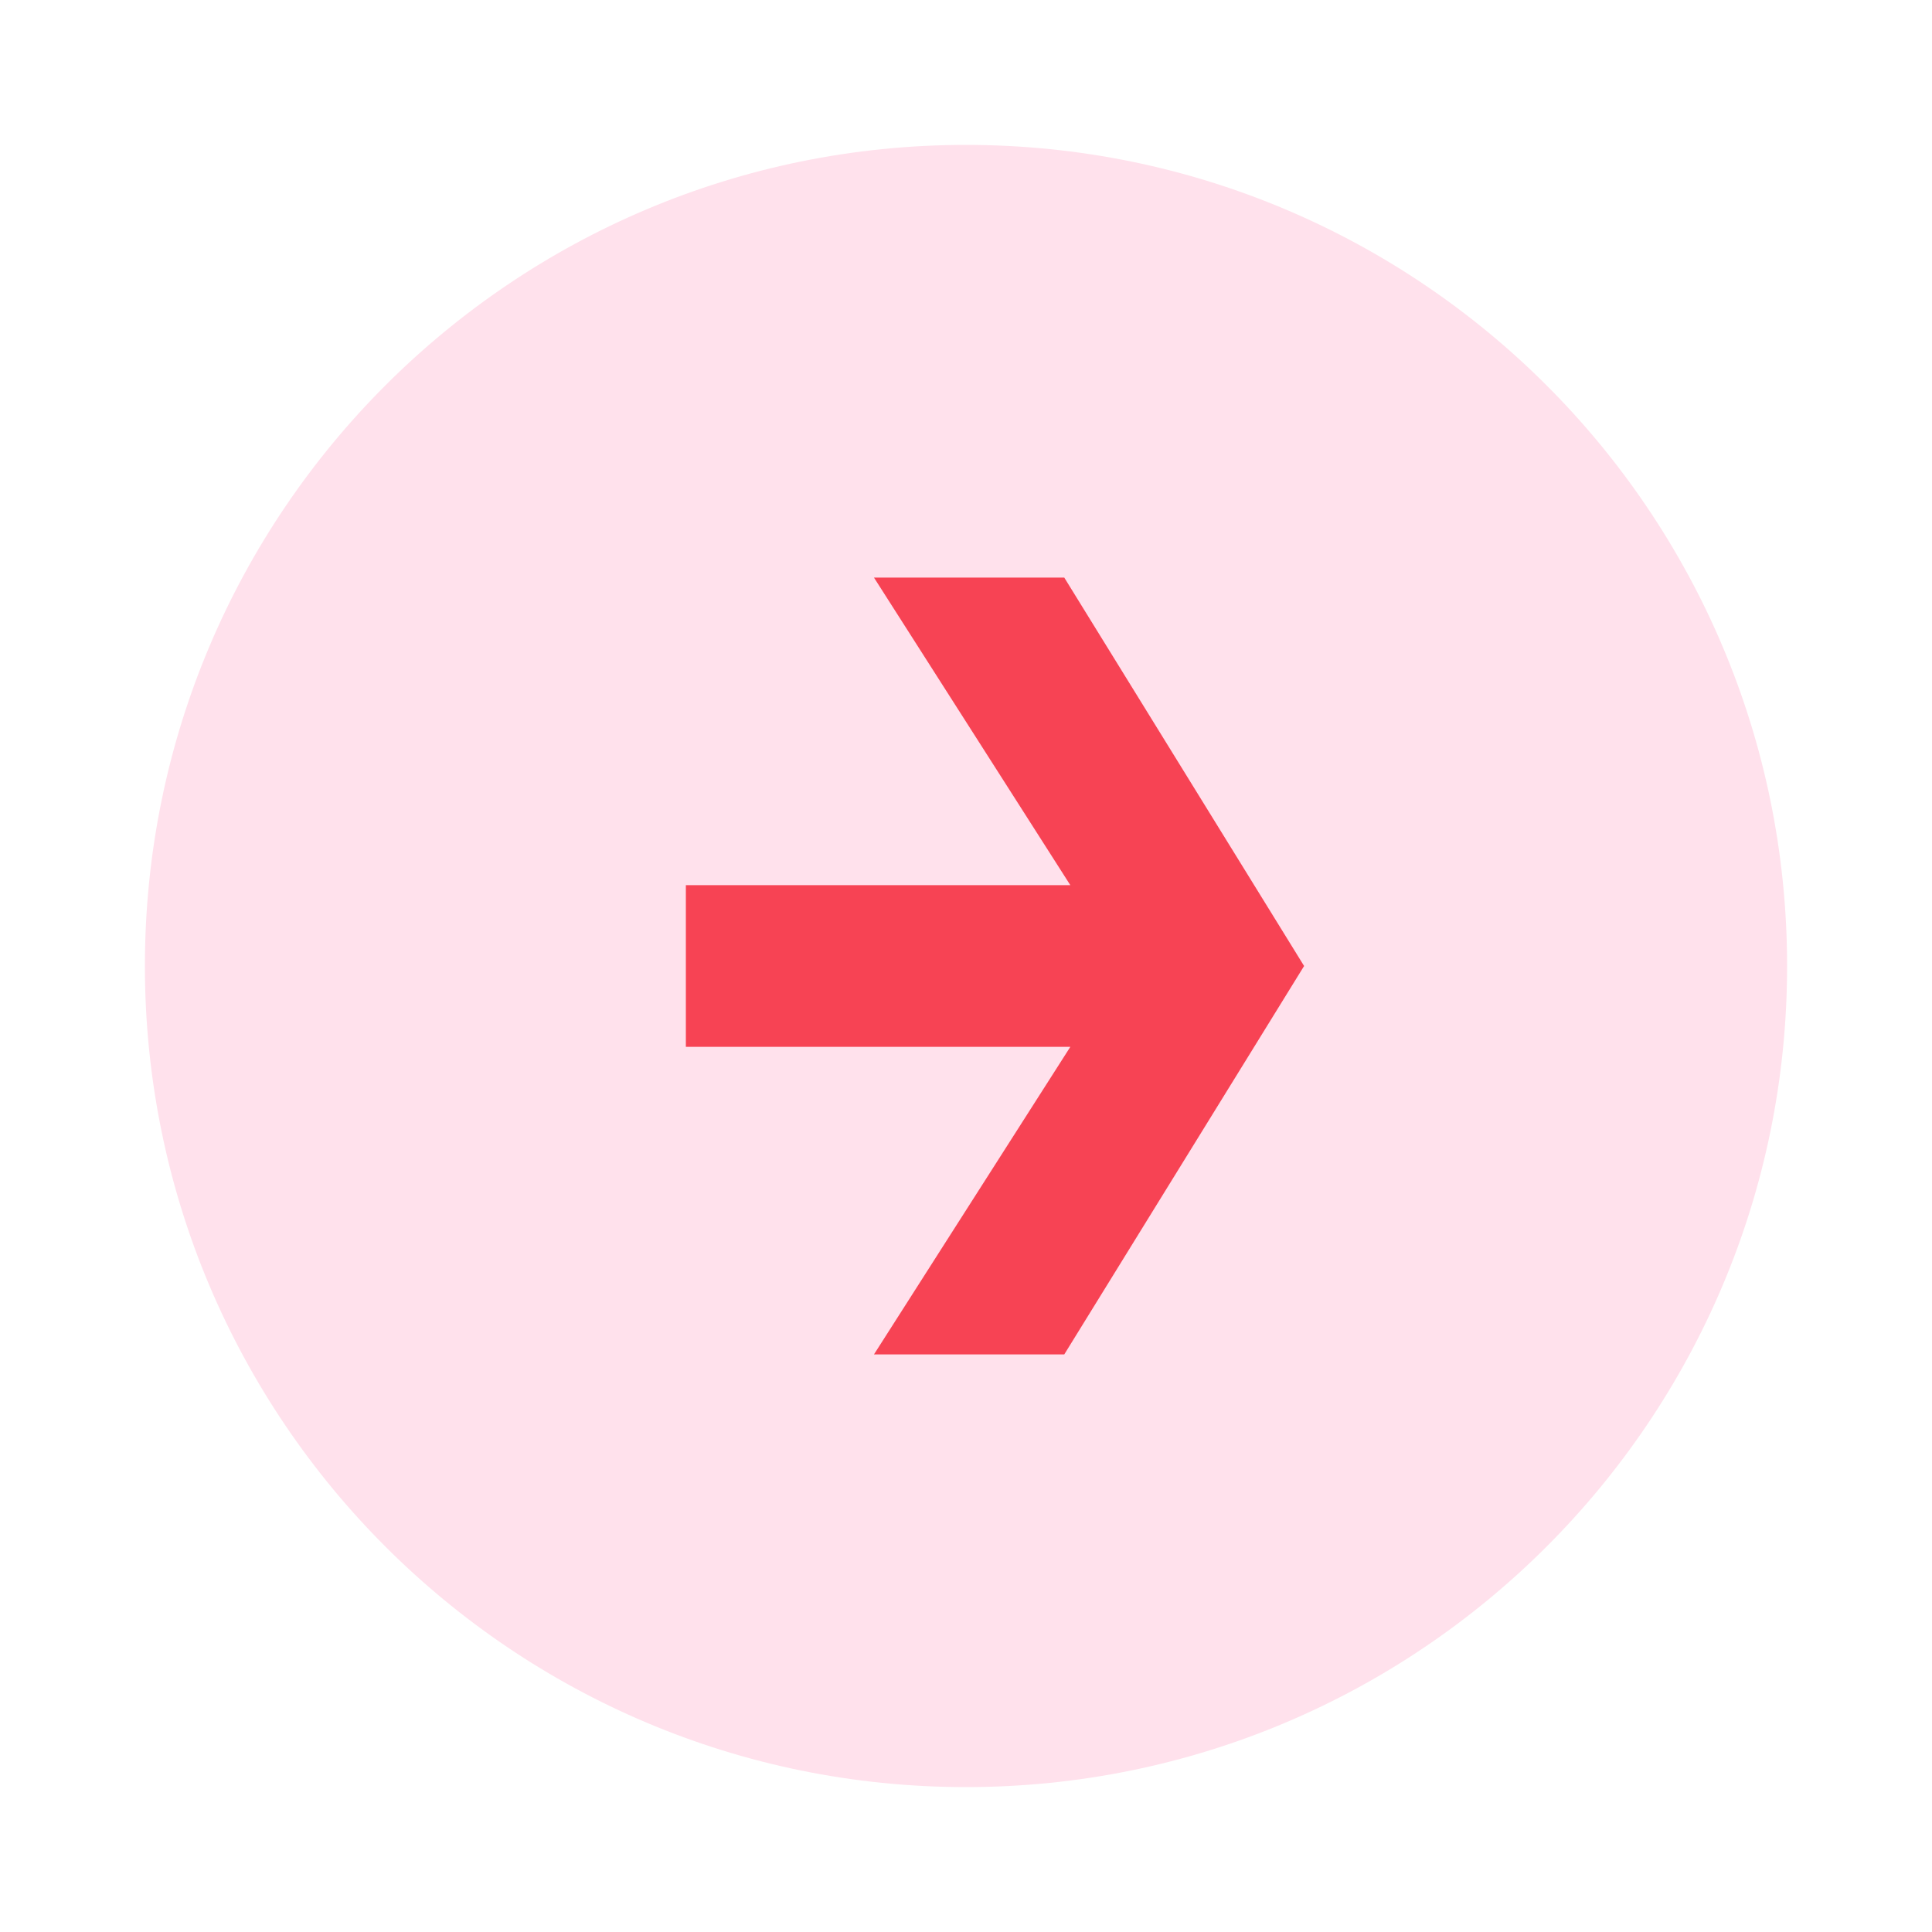
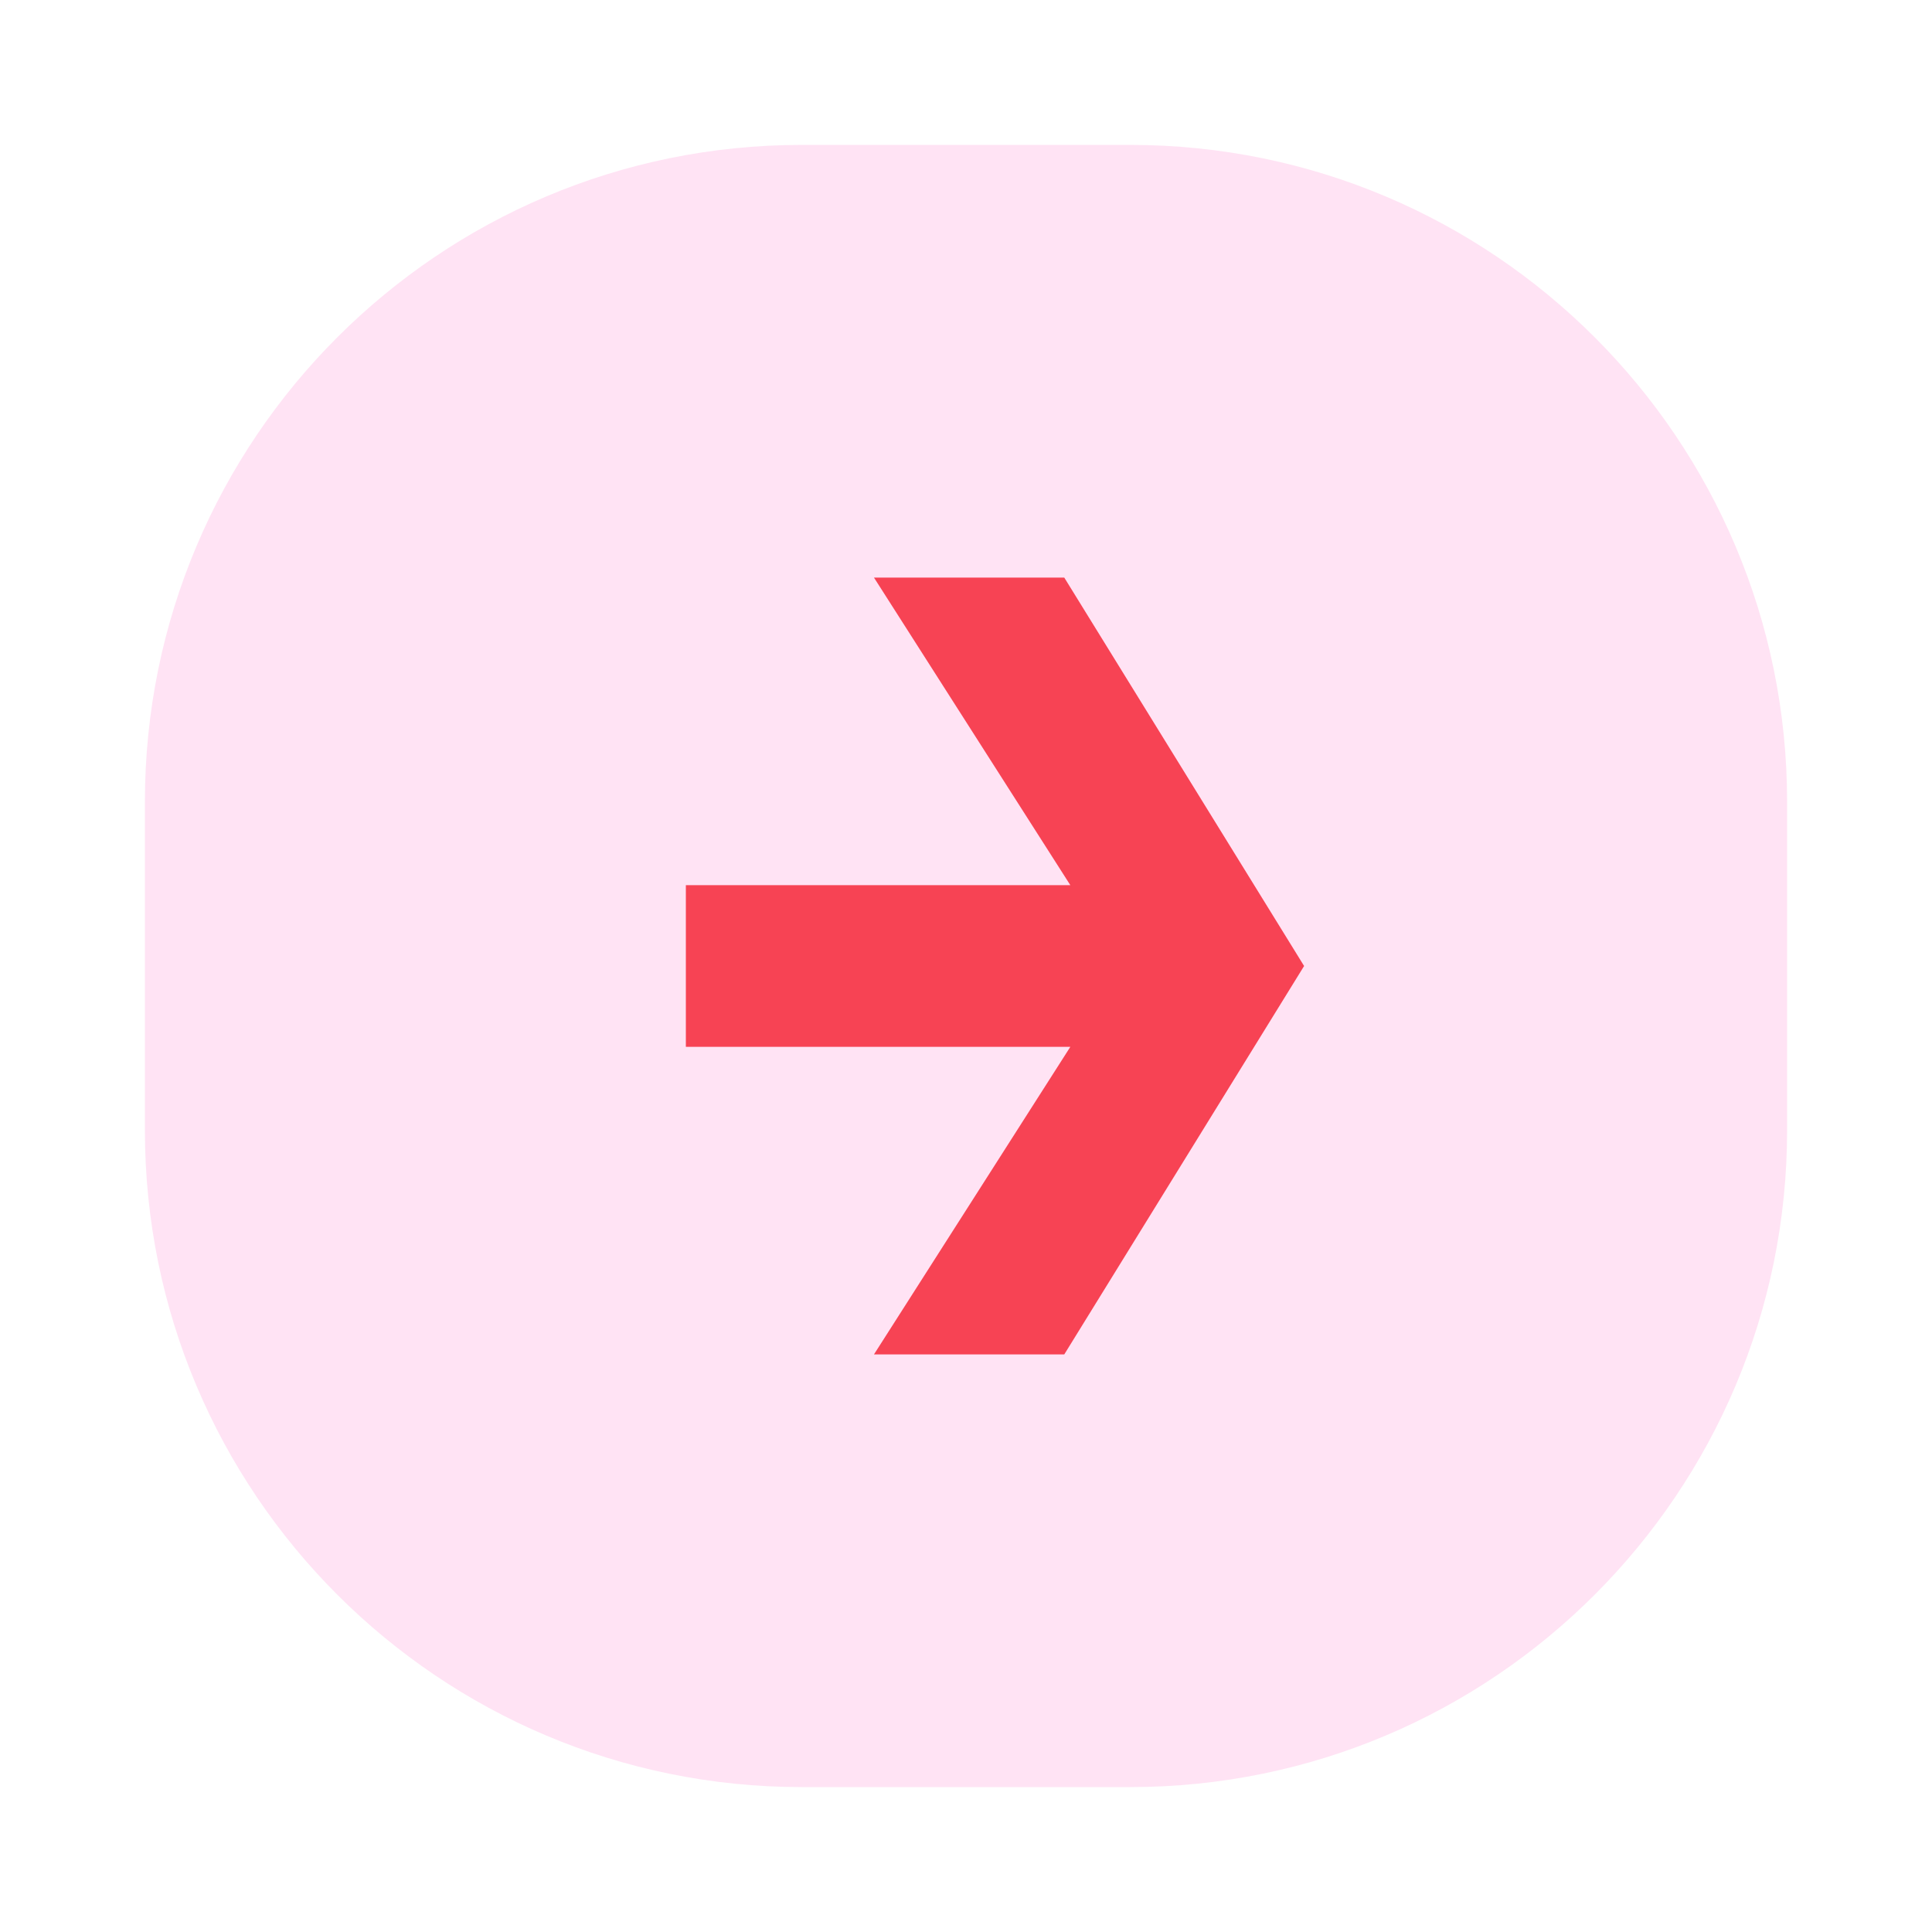
<svg xmlns="http://www.w3.org/2000/svg" version="1.1" id="Layer_1" x="0px" y="0px" viewBox="0 0 200 200" style="enable-background:new 0 0 200 200;" xml:space="preserve">
  <style type="text/css">
- 	.st0{fill:#FFE1EC;}
+ 	.st0{fill:#FFE3F4;}
	.st1{fill:#F74354;}
</style>
-   <circle class="st0" cx="100" cy="100" r="85" />
+   <path class="st0" d="M117,185H83c-37.555,0-68-30.445-68-68V83c0-37.555,30.445-68,68-68h34c37.555,0,68,30.445,68,68v34  C185,154.555,154.555,185,117,185z" />
  <g>
    <path class="st1" d="M110.802,91.634L90.472,59.79h19.7L135,100l-24.828,40.21h-19.7l20.33-31.844H71V91.634H110.802z" />
  </g>
</svg>
